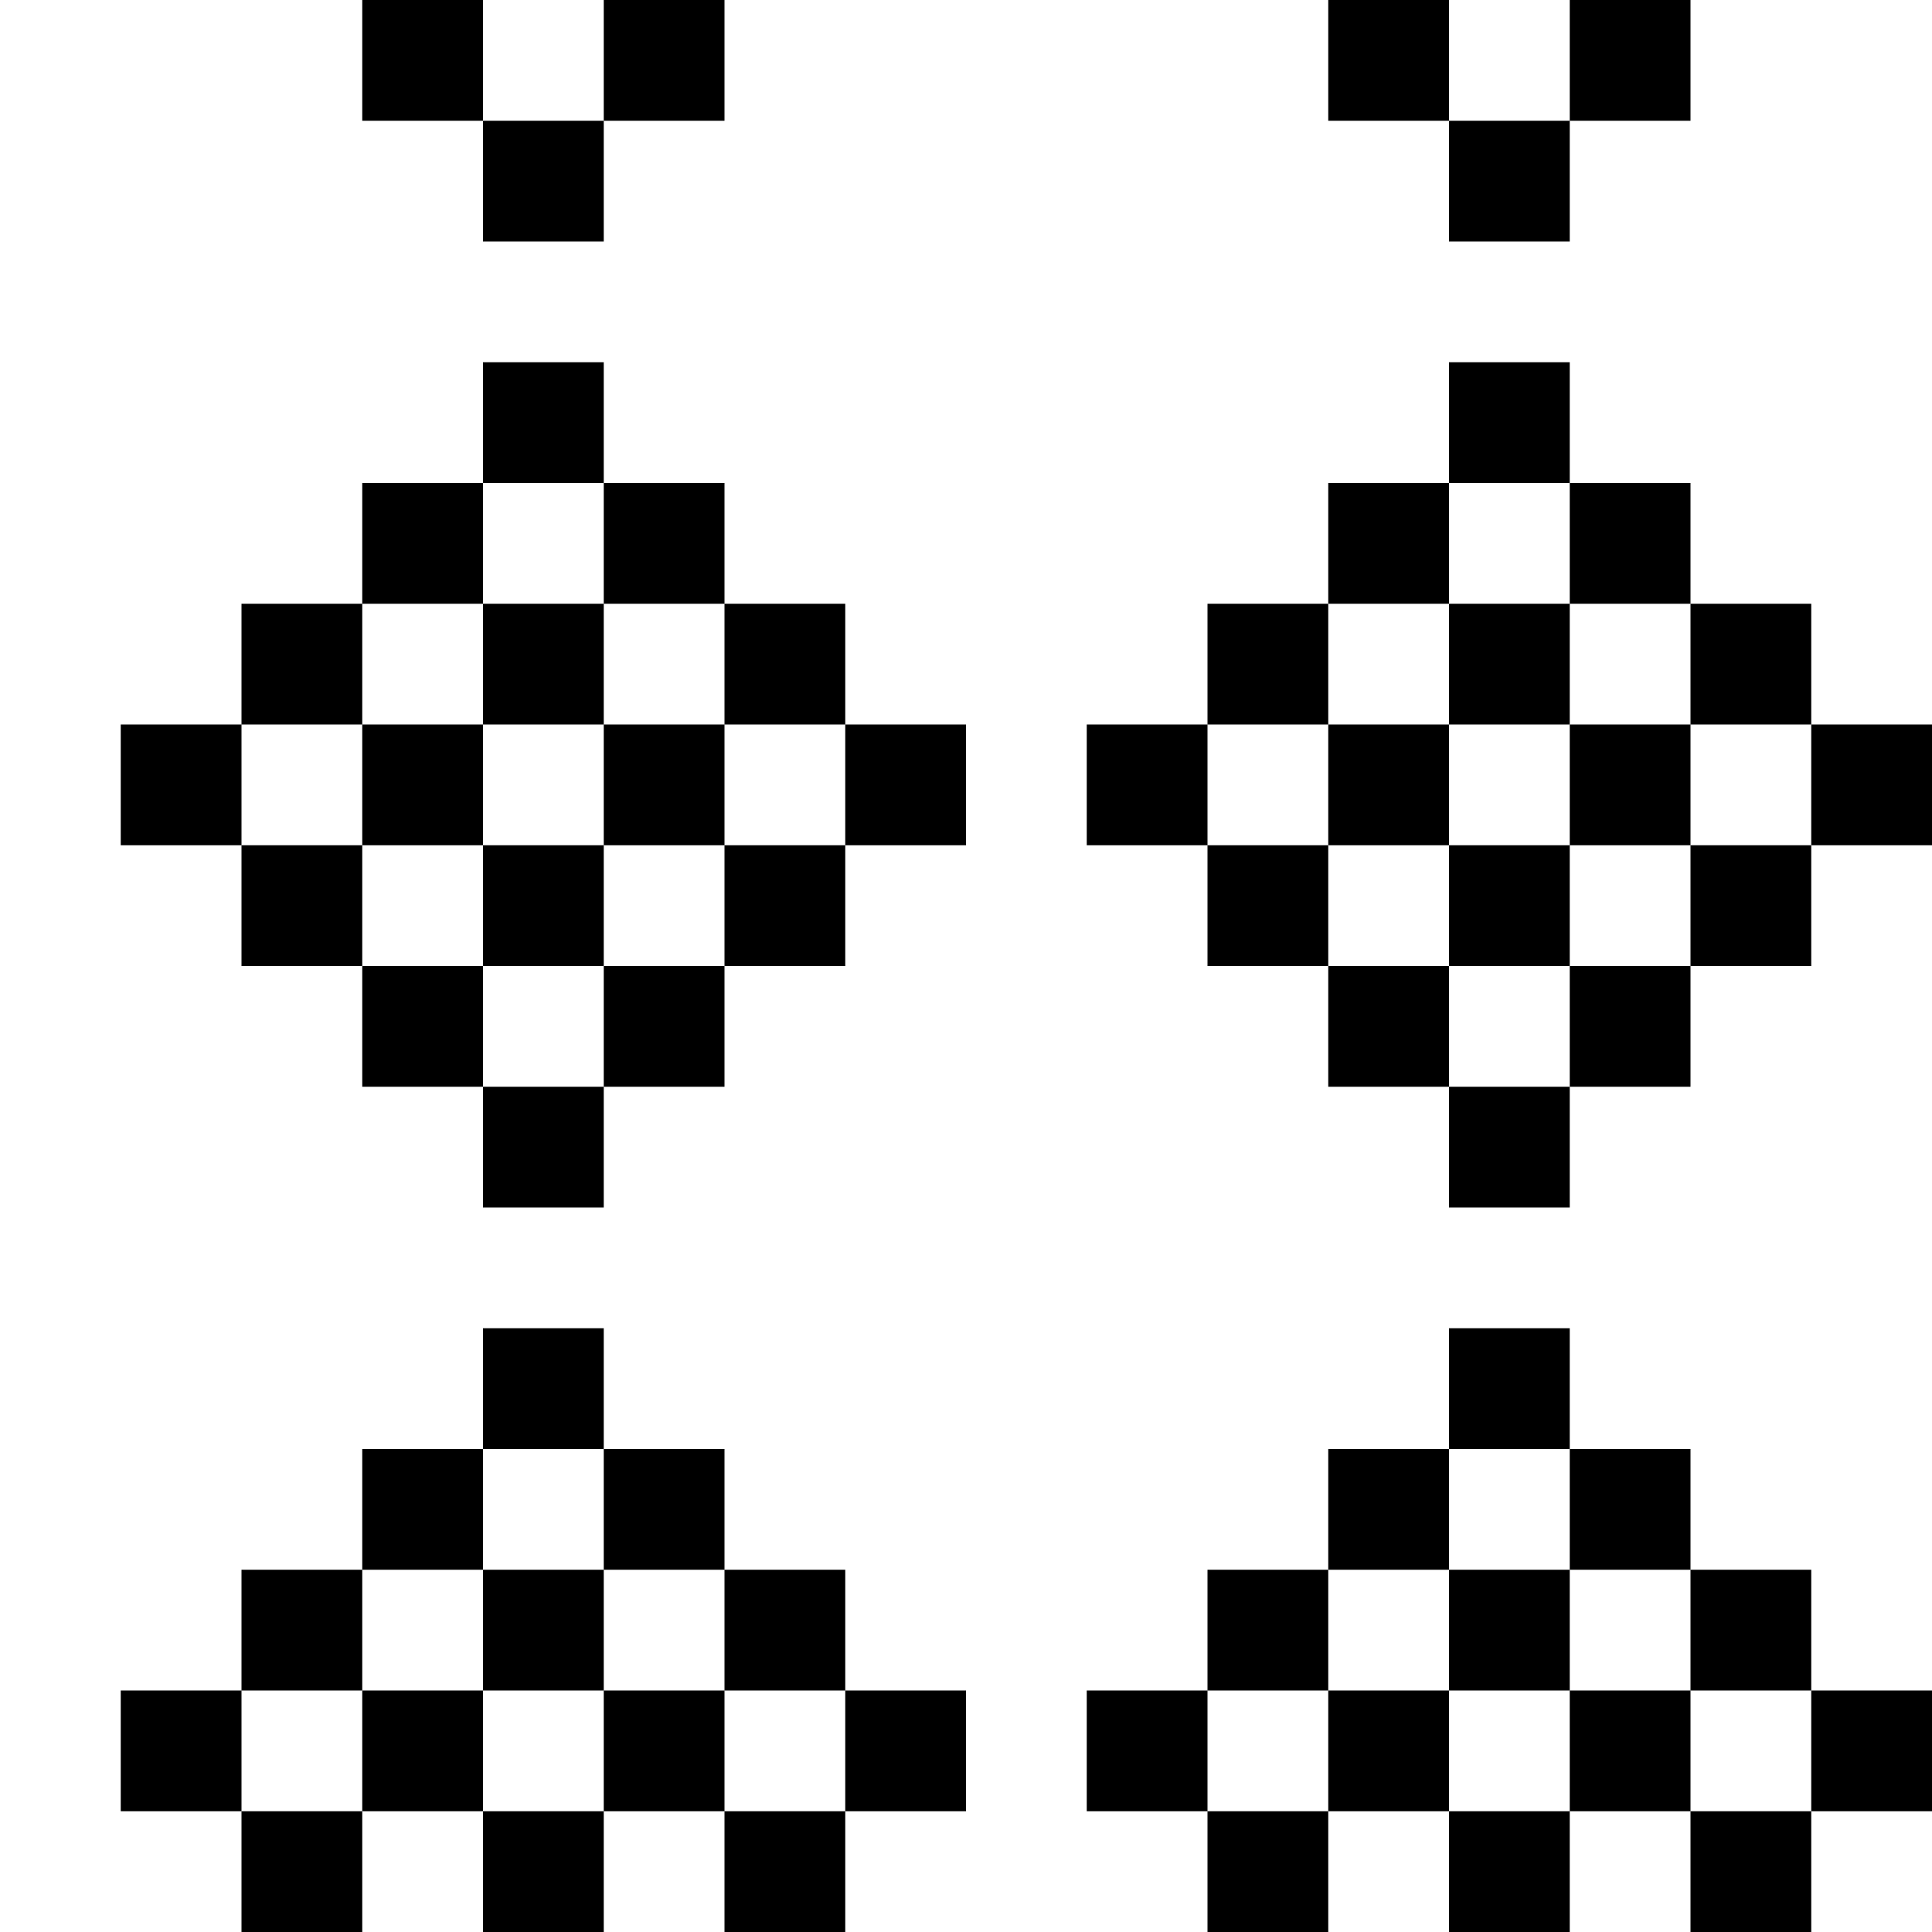
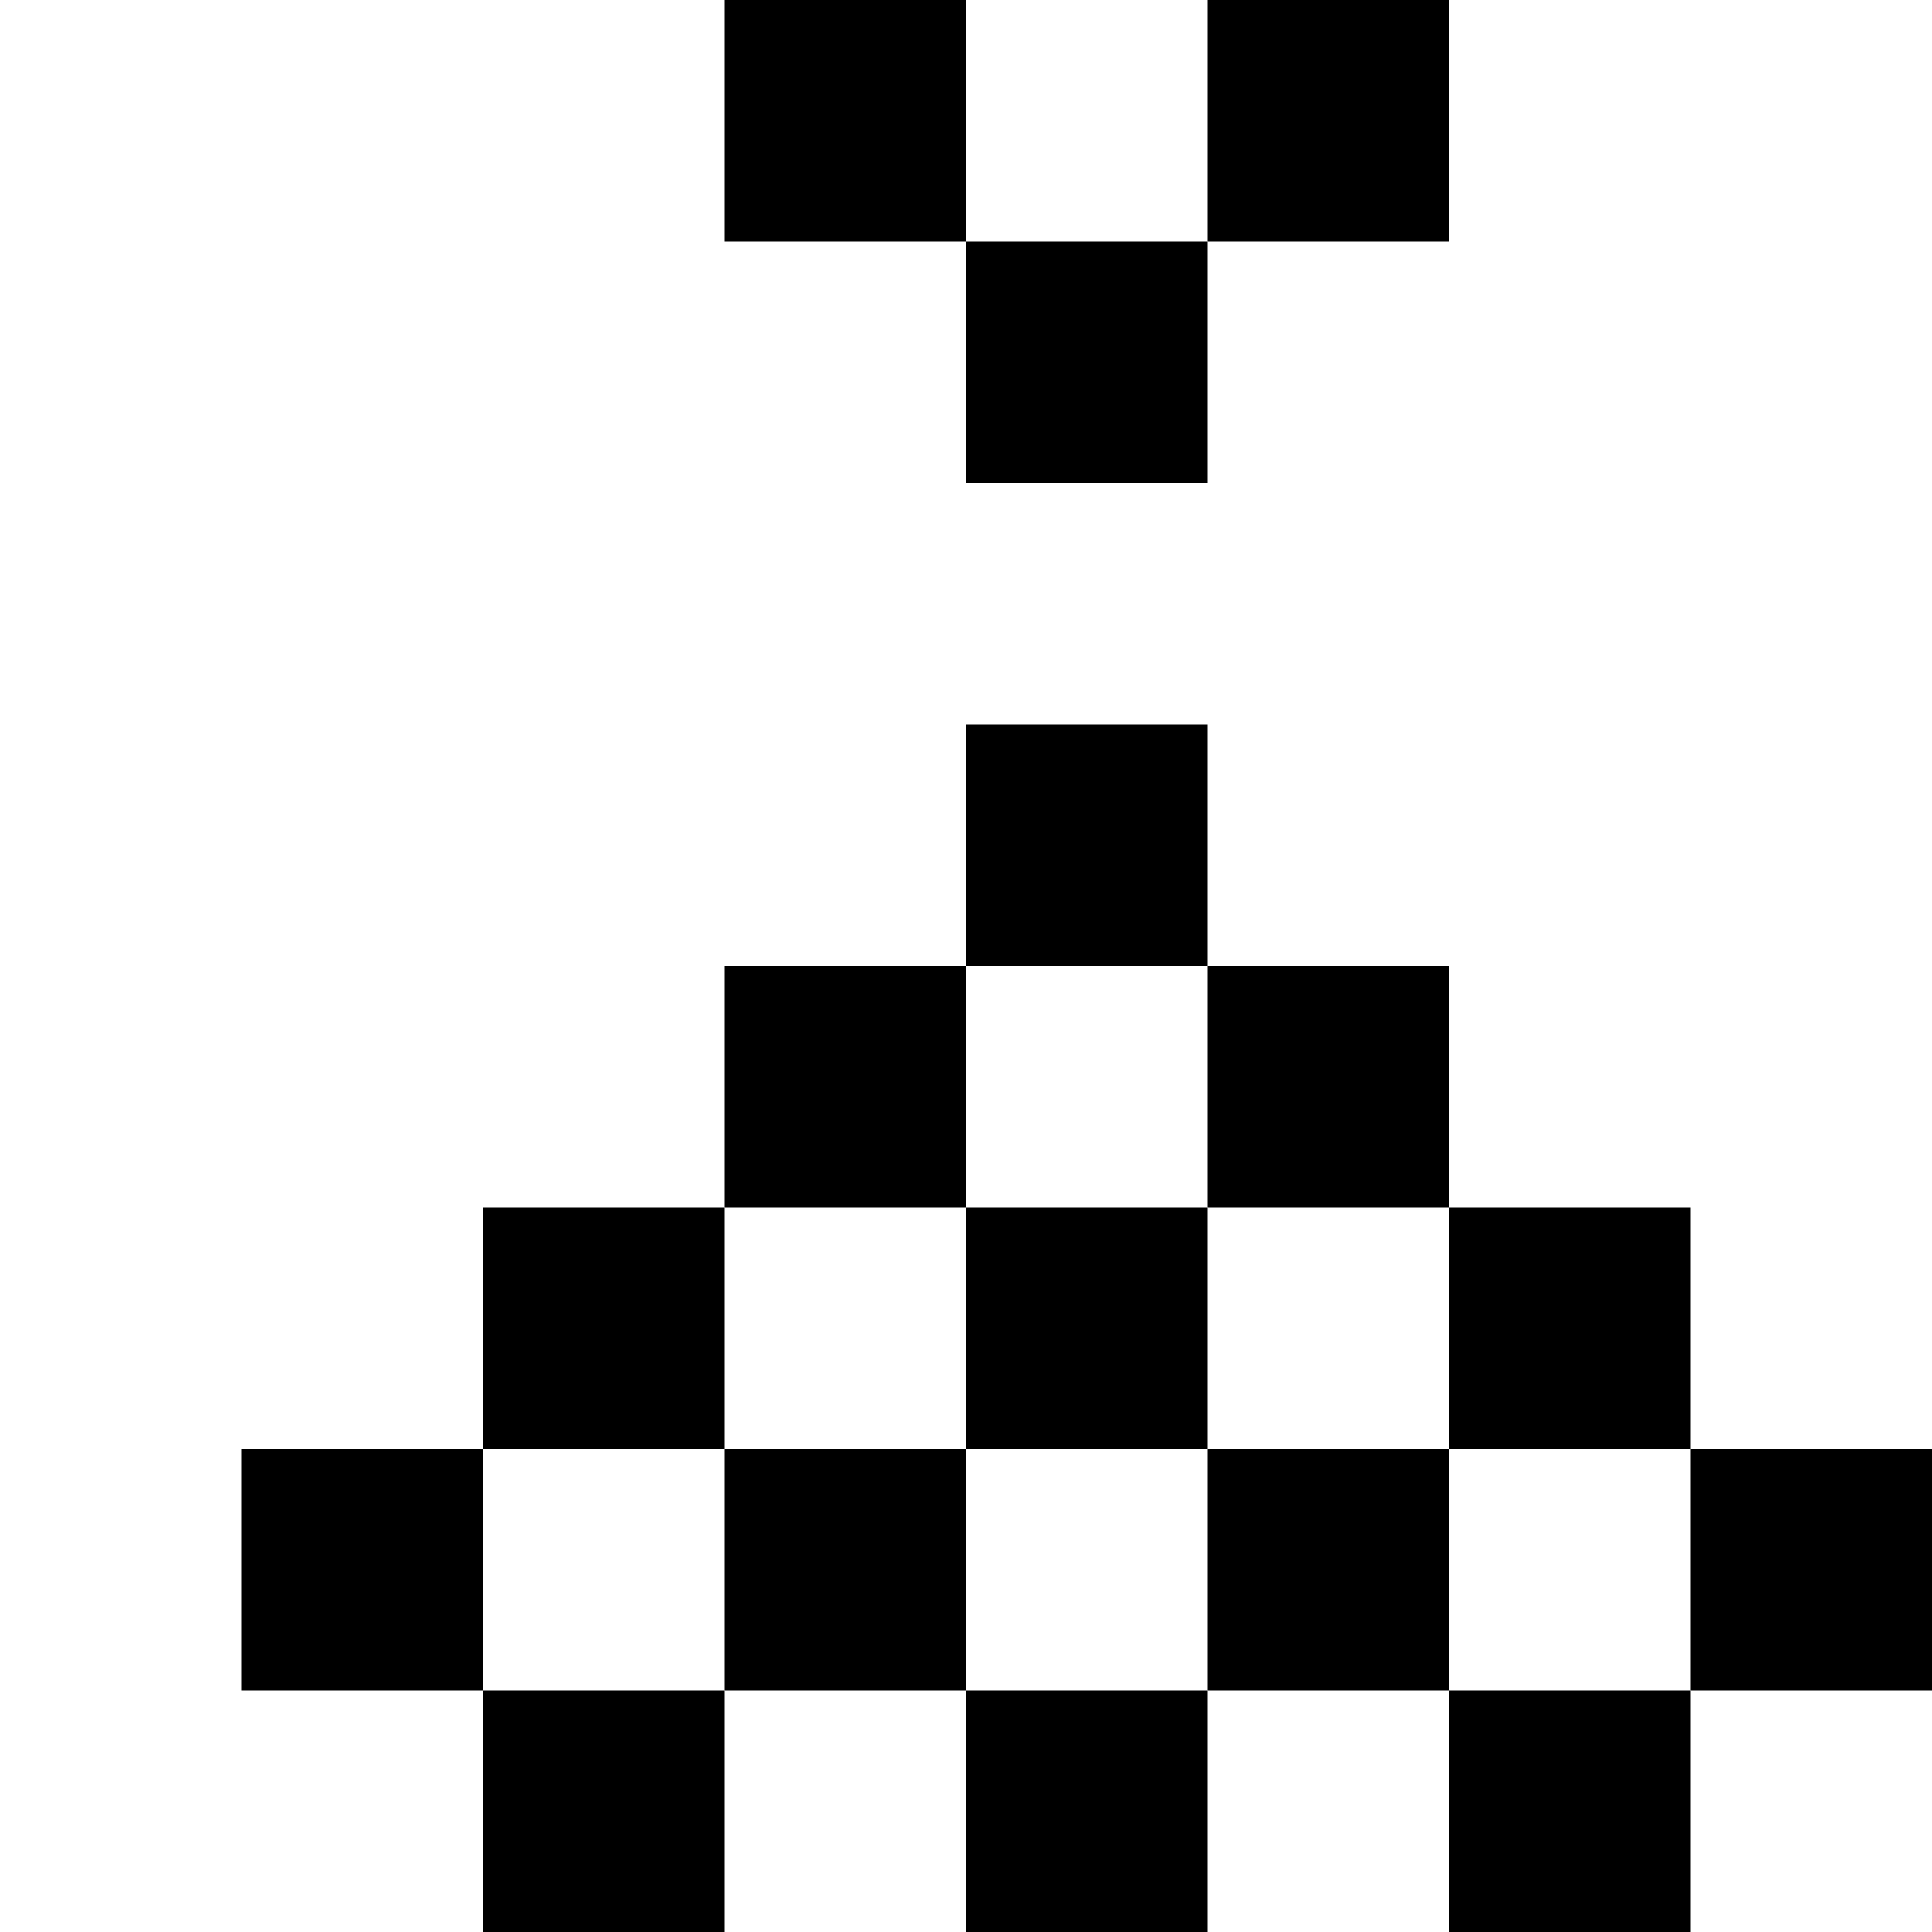
- <svg xmlns="http://www.w3.org/2000/svg" width="16" height="16" viewBox="0 0 16 16" fill="none">
-   <rect width="16" height="16" fill="white" />
-   <path fill-rule="evenodd" clip-rule="evenodd" d="M11 0H12V1H11V0ZM13 1V2H12V1H13ZM13 1V0H14V1H13ZM5 9H4V8H5V9ZM6 8V9H5V10H4V9H3V8H4V7H5V8H6ZM6 7V8H7V7H8V6H7V5H6V4H5V3H4V4H3V5H2V6H1V7H2V8H3V7H4V6H5V7H6ZM6 6H7V7H6V6ZM5 5H6V6H5V5ZM3 6V5H4V6H3ZM4 5H5V4H4V5ZM3 6V7H2V6H3ZM13 9H12V8H13V9ZM14 8V9H13V10H12V9H11V8H12V7H13V8H14ZM14 7V8H15V7H16V6H15V5H14V4H13V3H12V4H11V5H10V6H9V7H10V8H11V7H12V6H13V7H14ZM14 6V5H13V4H12V5H11V6H10V7H11V6H12V5H13V6H14ZM14 6V7H15V6H14ZM5 1H4V0H3V1H4V2H5V1ZM5 1V0H6V1H5ZM5 11H4V12H3V13H2V14H1V15H2V16H3V15H4V16H5V15H6V16H7V15H8V14H7V13H6V12H5V11ZM5 13V12H4V13H3V14H2V15H3V14H4V15H5V14H6V15H7V14H6V13H5ZM5 13V14H4V13H5ZM12 11H13V12H12V11ZM12 13V12H11V13H10V14H9V15H10V16H11V15H12V16H13V15H14V16H15V15H16V14H15V13H14V12H13V13H12ZM12 14V13H11V14H10V15H11V14H12ZM13 14V15H12V14H13ZM14 14H15V15H14V14ZM14 14H13V13H14V14Z" fill="black" />
+ <svg xmlns="http://www.w3.org/2000/svg" width="8" height="8" viewBox="0 0 8 8" fill="none">
+   <rect width="8" height="8" fill="white" />
+   <rect x="4" y="1" width="1" height="1" fill="black" />
+   <rect x="4" y="3" width="1" height="1" fill="black" />
+   <rect x="7" y="6" width="1" height="1" fill="black" />
+   <rect x="3" width="1" height="1" fill="black" />
+   <rect x="3" y="4" width="1" height="1" fill="black" />
+   <rect x="5" width="1" height="1" fill="black" />
+   <rect x="5" y="4" width="1" height="1" fill="black" />
+   <rect x="6" y="7" width="1" height="1" fill="black" />
+   <rect x="4" y="7" width="1" height="1" fill="black" />
+   <rect x="2" y="7" width="1" height="1" fill="black" />
+   <rect x="5" y="6" width="1" height="1" fill="black" />
+   <rect x="6" y="5" width="1" height="1" fill="black" />
+   <rect x="3" y="6" width="1" height="1" fill="black" />
+   <rect x="4" y="5" width="1" height="1" fill="black" />
+   <rect x="1" y="6" width="1" height="1" fill="black" />
+   <rect x="2" y="5" width="1" height="1" fill="black" />
</svg>
